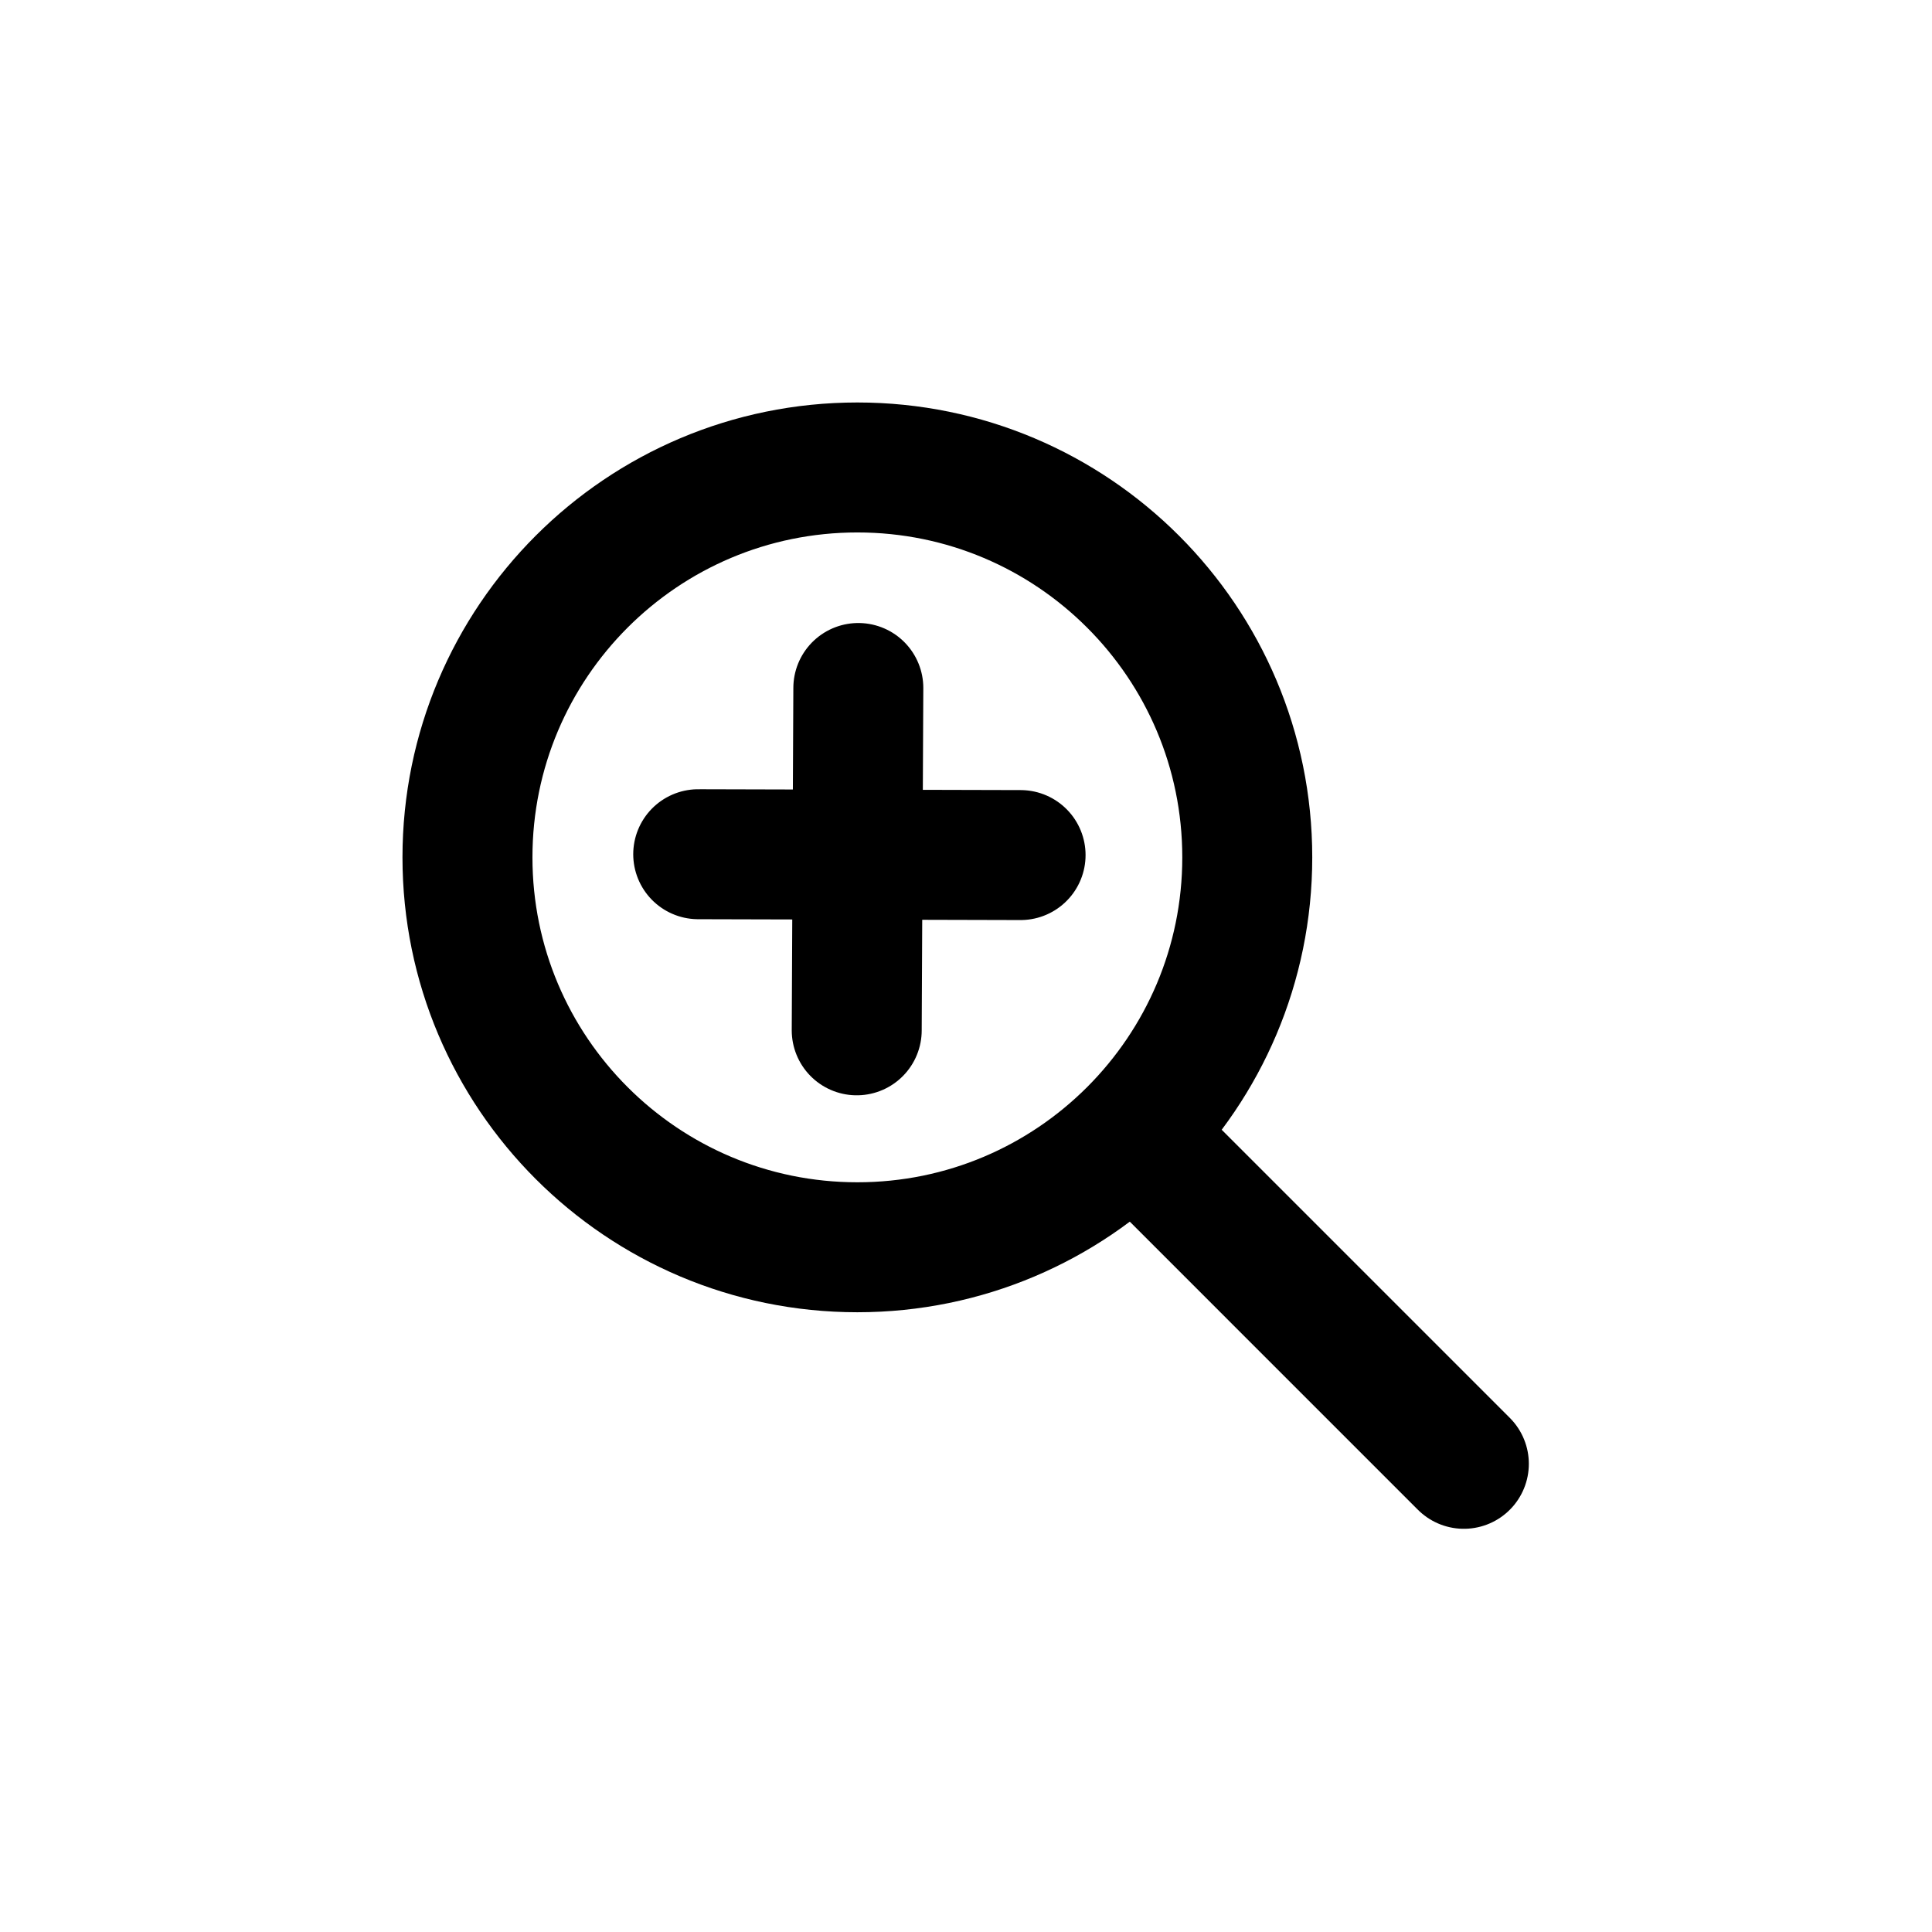
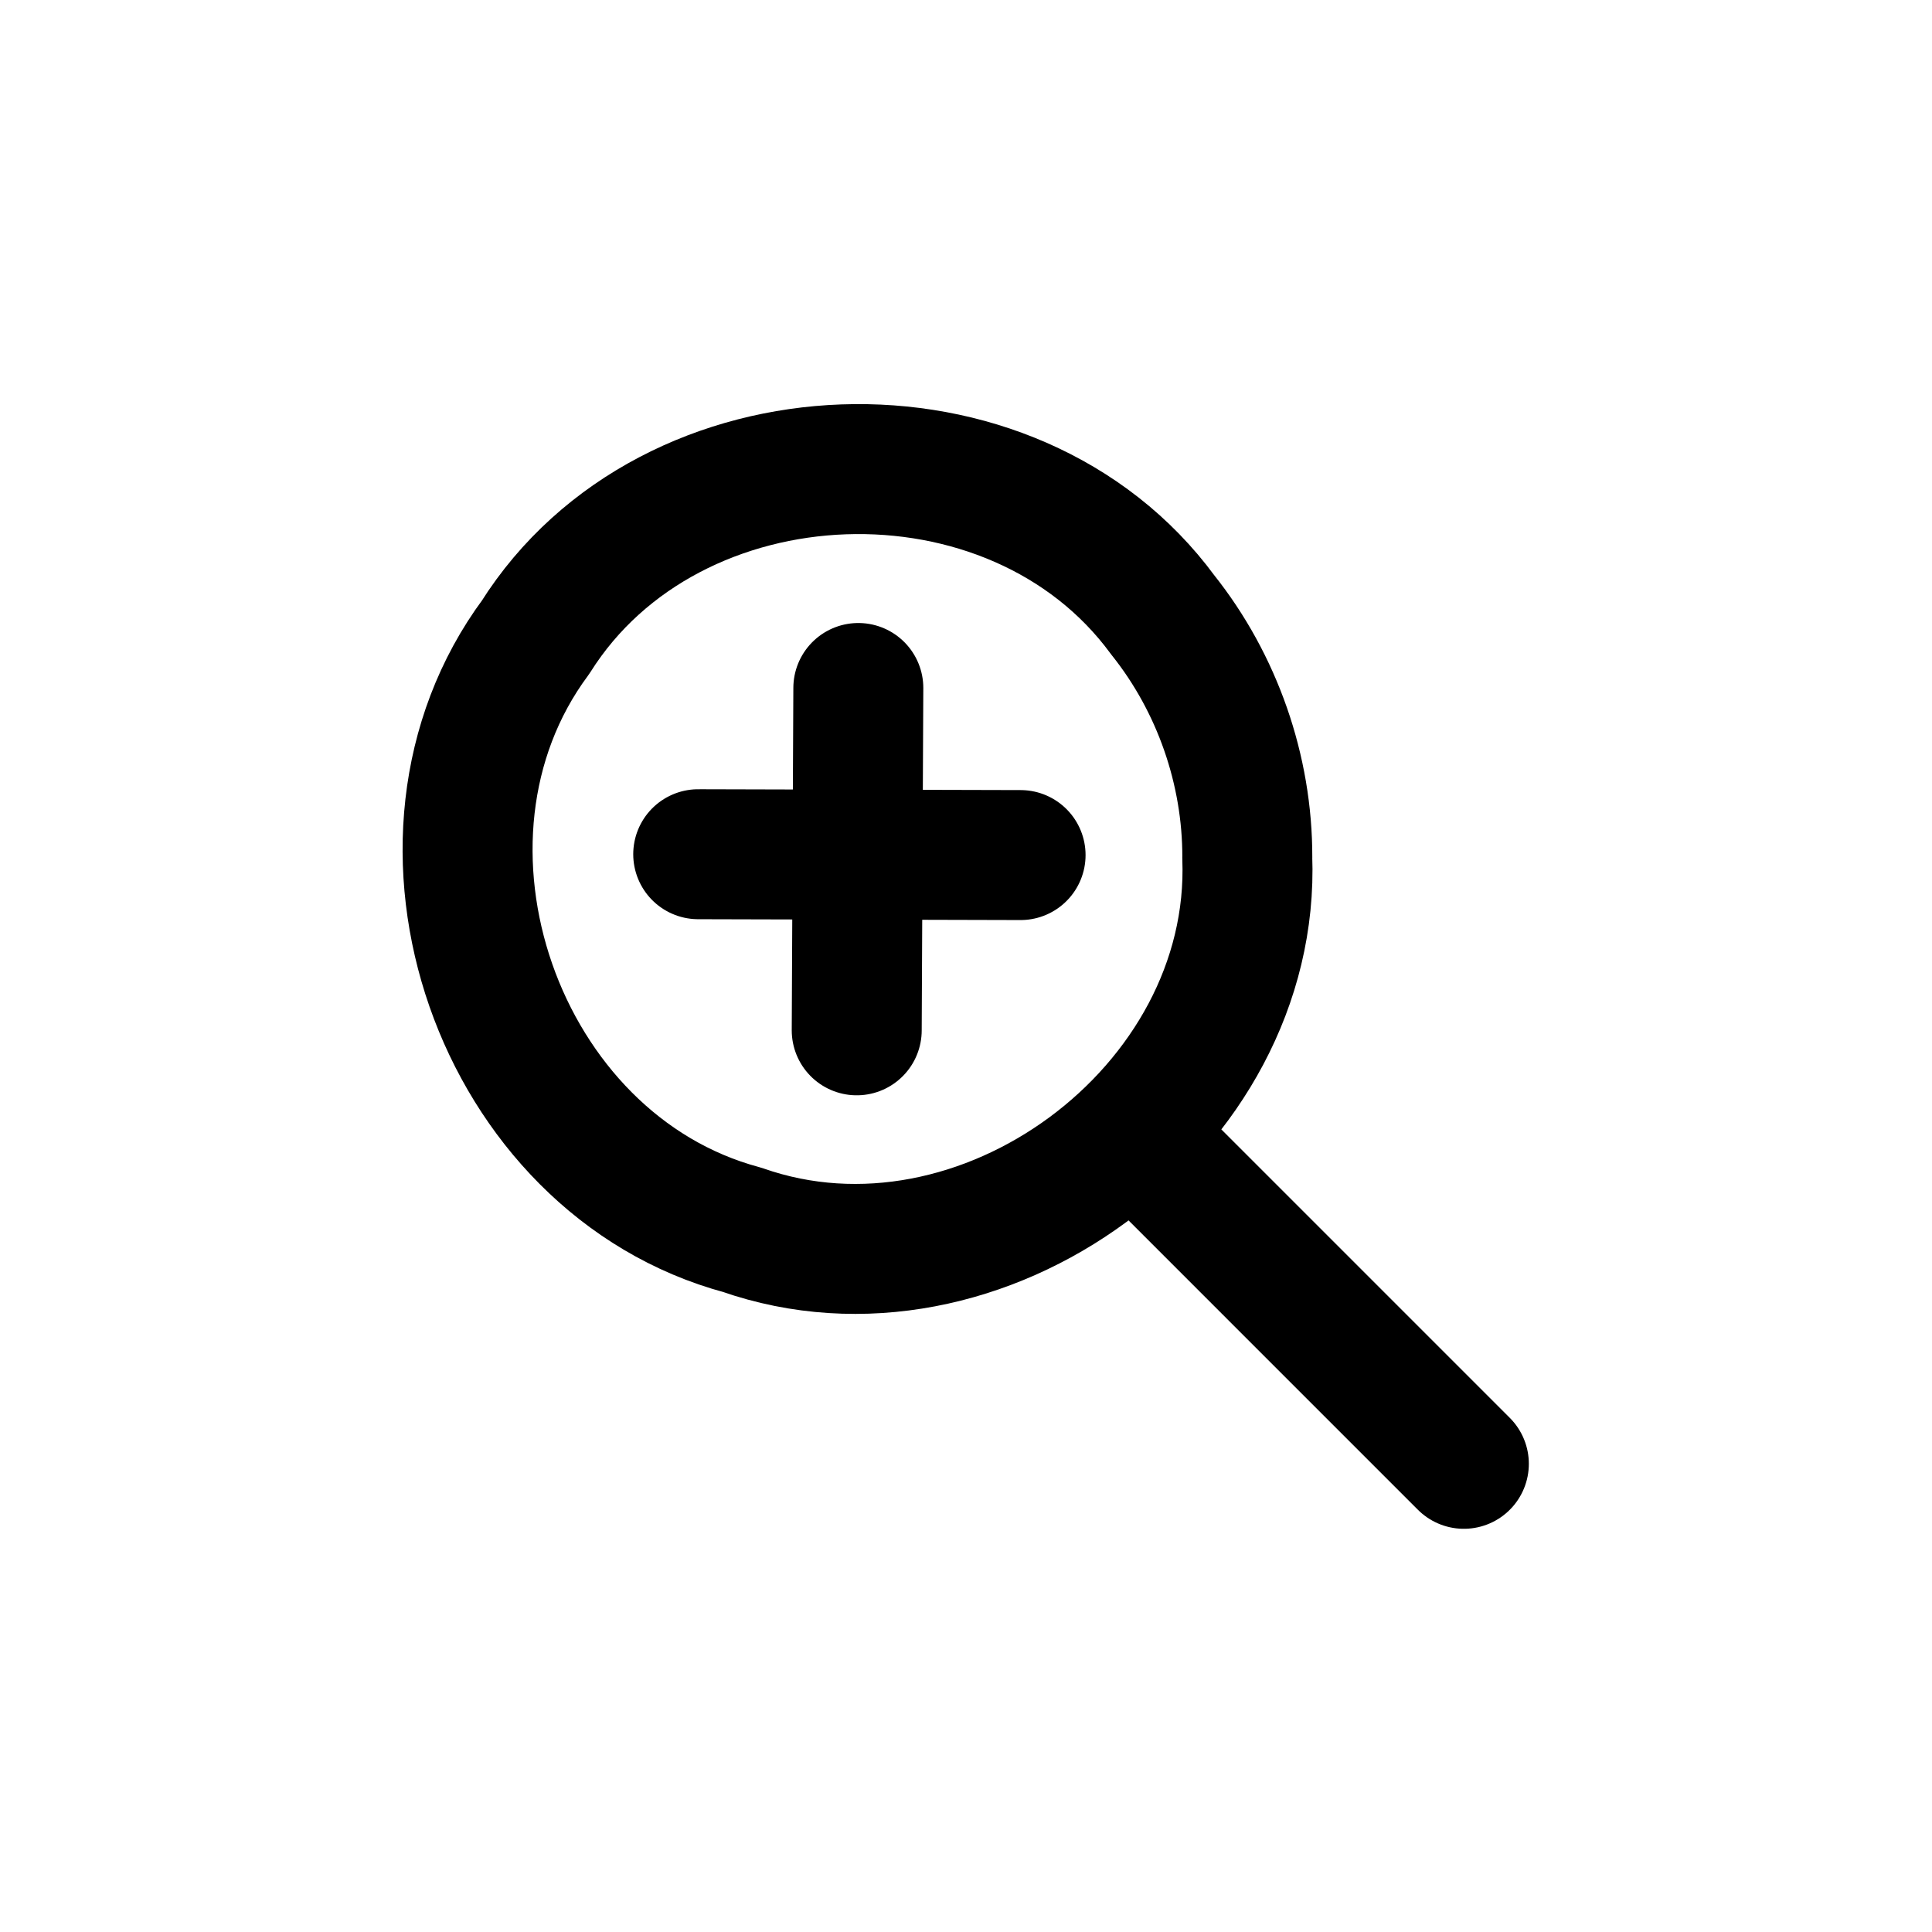
- <svg xmlns="http://www.w3.org/2000/svg" width="48" height="48" id="svg2" version="1.1">
-   <defs id="defs12" />
-   <g id="g4" style="fill:none;fill-opacity:1;stroke:#000000;stroke-width:4px;stroke-linecap:round" transform="translate(0,-2)">
-     
-     
-   </g>
-   <path id="path4171" style="fill:none;fill-rule:evenodd;stroke:#000000;stroke-width:3.229;stroke-linecap:round;stroke-linejoin:round;stroke-miterlimit:4;stroke-dasharray:none;stroke-opacity:1" d="m 21.325,17.093 -0.04,8.505 m -3.938,-4.375 8.009,0.021 m 3.479,7.59 7.534,7.534 M 30.988,21.301 a 9.687,9.687 0 0 1 -9.687,9.687 9.687,9.687 0 0 1 -9.687,-9.687 9.687,9.687 0 0 1 9.687,-9.687 9.687,9.687 0 0 1 9.687,9.687 z" />
+ <svg xmlns="http://www.w3.org/2000/svg" height="48" width="48" version="1.1">
+   <path stroke-linejoin="round" d="m21.325 17.093c-0.013 2.835-0.027 5.67-0.04 8.505m-3.938-4.375c2.67 0.007 5.339 0.014 8.009 0.021m3.479 7.59l7.534 7.534m-5.381-15.067c0.239 6.282-6.624 11.331-12.549 9.254-6.068-1.63-8.874-9.675-5.132-14.724 3.35-5.317 11.865-5.619 15.583-0.552 1.352 1.695 2.104 3.853 2.099 6.021z" stroke="#000" stroke-linecap="round" stroke-width="3.229" fill="none" />
</svg>
